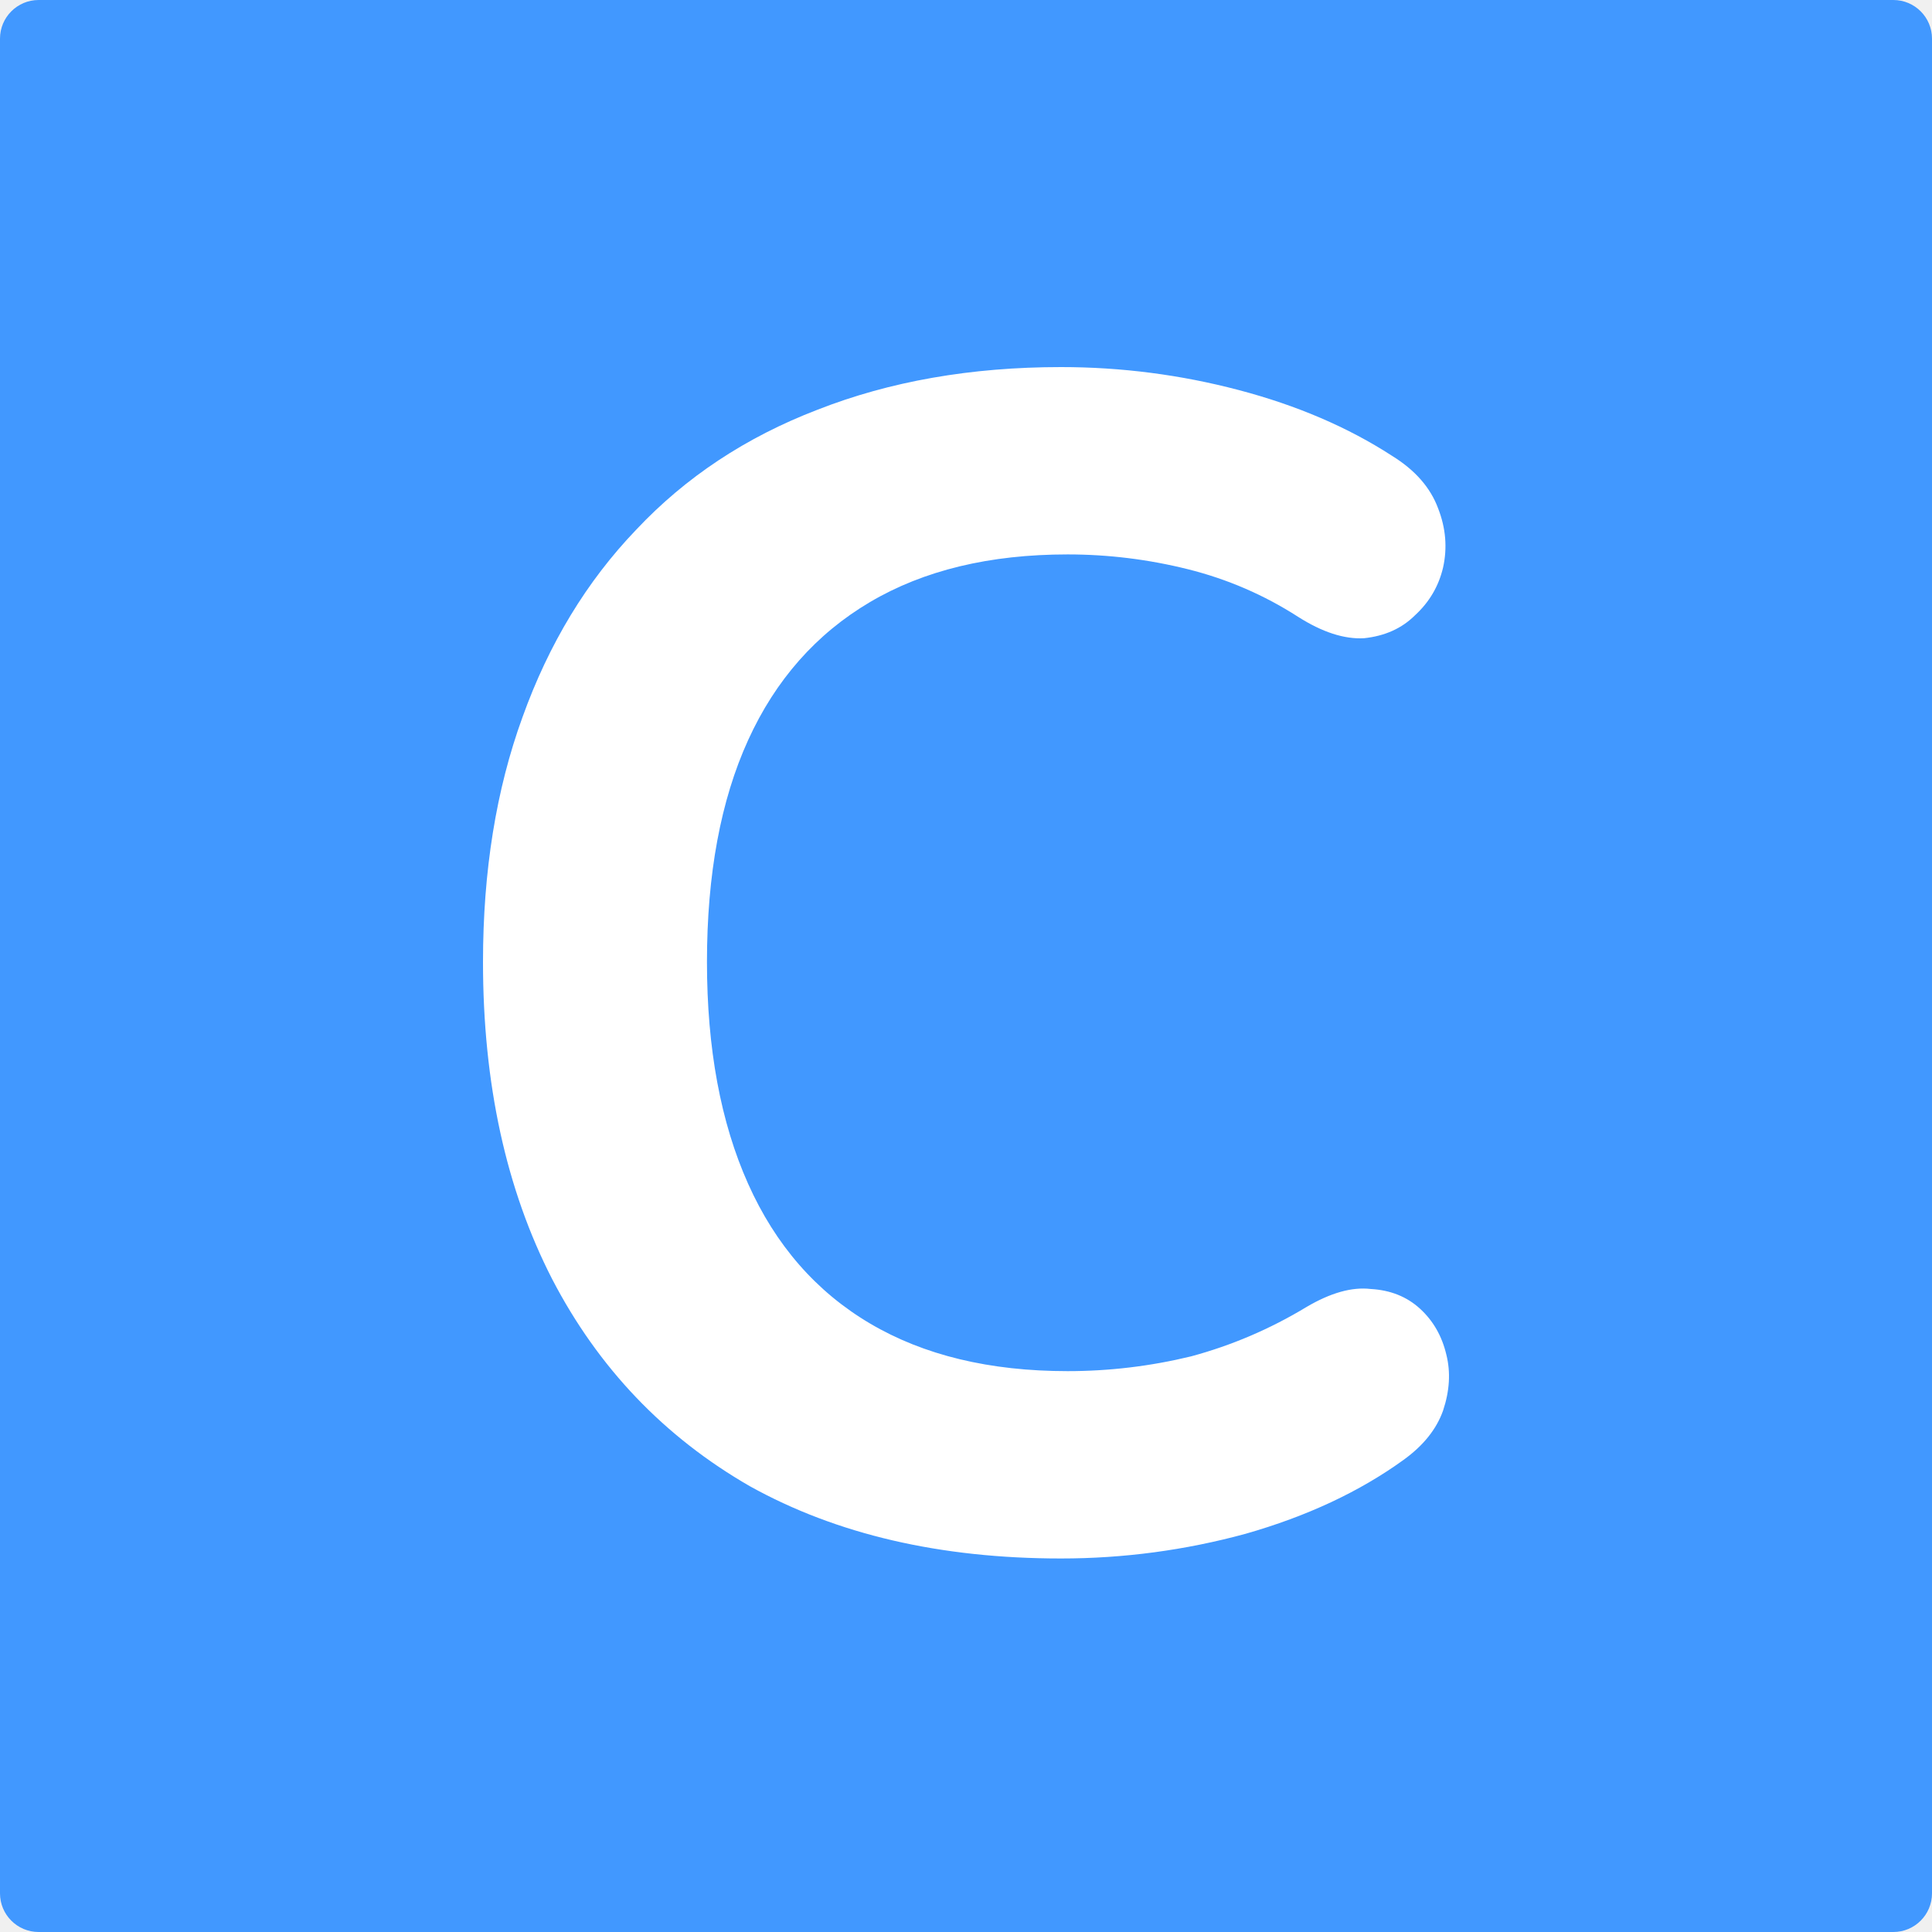
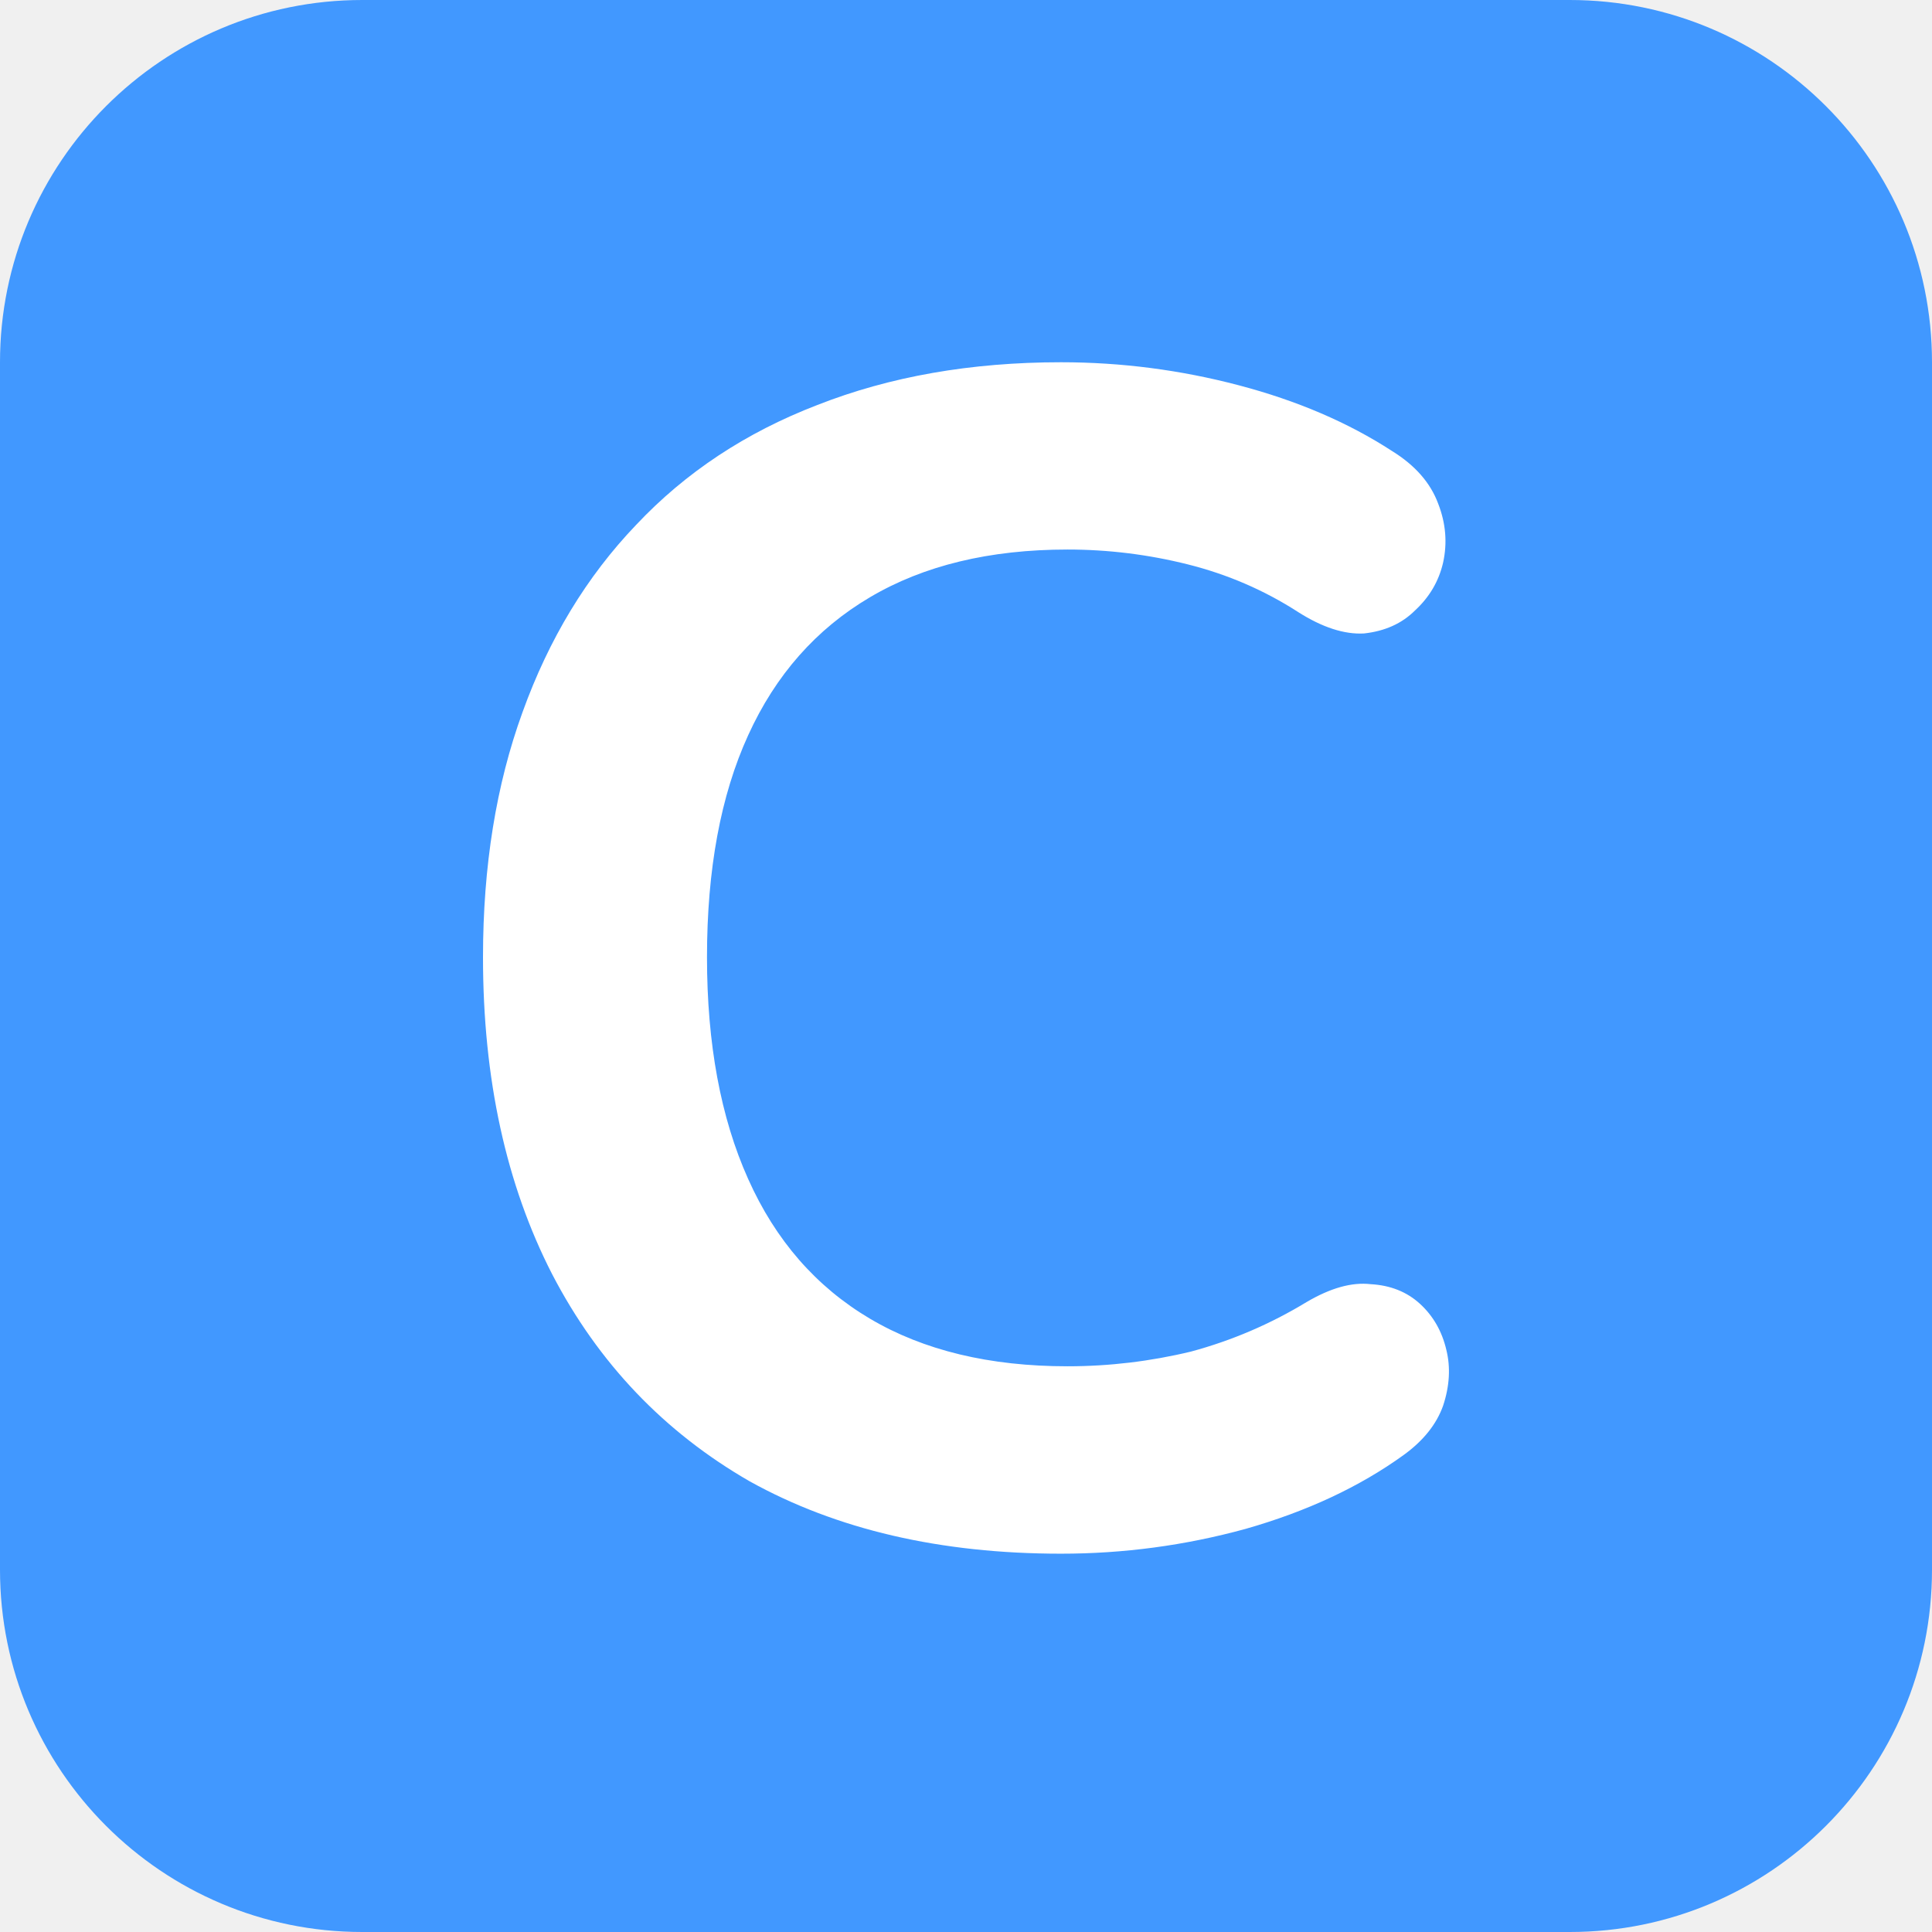
- <svg xmlns="http://www.w3.org/2000/svg" width="300" height="300" viewBox="0 0 300 300" fill="none">
-   <rect width="300" height="300" rx="6" fill="#4198FF" />
-   <path d="M164.755 242C146.002 242 129.893 238.257 116.425 230.772C103.128 223.117 92.9 212.4 85.74 198.621C78.58 184.671 75 168.255 75 149.372C75 135.253 77.046 122.579 81.137 111.352C85.228 99.954 91.11 90.257 98.781 82.262C106.452 74.097 115.828 67.887 126.909 63.635C138.161 59.212 150.776 57 164.755 57C174.131 57 183.336 58.191 192.371 60.572C201.406 62.954 209.333 66.356 216.152 70.779C219.732 72.991 222.119 75.713 223.312 78.945C224.506 82.007 224.761 85.069 224.079 88.131C223.398 91.023 221.949 93.49 219.732 95.531C217.687 97.572 215.044 98.763 211.805 99.103C208.737 99.274 205.327 98.168 201.577 95.786C196.292 92.384 190.581 89.917 184.444 88.386C178.307 86.855 172.085 86.09 165.777 86.09C153.674 86.09 143.445 88.556 135.092 93.49C126.739 98.423 120.431 105.568 116.169 114.924C111.908 124.28 109.777 135.763 109.777 149.372C109.777 162.811 111.908 174.294 116.169 183.821C120.431 193.347 126.739 200.577 135.092 205.51C143.445 210.444 153.674 212.91 165.777 212.91C172.255 212.91 178.648 212.145 184.956 210.614C191.263 208.913 197.23 206.361 202.855 202.959C206.606 200.747 209.93 199.811 212.828 200.152C215.897 200.322 218.454 201.343 220.499 203.214C222.545 205.085 223.909 207.467 224.591 210.359C225.273 213.08 225.102 215.972 224.079 219.034C223.057 221.926 221.011 224.478 217.942 226.69C211.123 231.623 202.941 235.451 193.394 238.172C184.018 240.724 174.472 242 164.755 242Z" fill="white" />
+ <svg xmlns="http://www.w3.org/2000/svg" width="16" height="16" viewBox="0 0 16 16" fill="none">
+   <g clip-path="url(#clip0_11_2)">
+     <rect width="16" height="16" rx="3" fill="#4198FF" />
+     <path d="M8.787 12.867C7.787 12.867 6.928 12.667 6.209 12.268C5.5 11.86 4.955 11.288 4.573 10.553C4.191 9.809 4 8.934 4 7.927C4 7.173 4.109 6.498 4.327 5.899C4.546 5.291 4.859 4.774 5.268 4.347C5.677 3.912 6.178 3.581 6.769 3.354C7.369 3.118 8.041 3 8.787 3C9.287 3 9.778 3.064 10.26 3.191C10.742 3.318 11.165 3.499 11.528 3.735C11.719 3.853 11.846 3.998 11.91 4.17C11.974 4.334 11.987 4.497 11.951 4.66C11.915 4.815 11.837 4.946 11.719 5.055C11.61 5.164 11.469 5.227 11.296 5.246C11.133 5.255 10.951 5.196 10.751 5.069C10.469 4.887 10.164 4.756 9.837 4.674C9.51 4.592 9.178 4.551 8.841 4.551C8.196 4.551 7.65 4.683 7.205 4.946C6.759 5.209 6.423 5.59 6.196 6.089C5.968 6.588 5.855 7.201 5.855 7.927C5.855 8.643 5.968 9.256 6.196 9.764C6.423 10.272 6.759 10.657 7.205 10.921C7.65 11.184 8.196 11.315 8.841 11.315C9.187 11.315 9.528 11.274 9.864 11.193C10.201 11.102 10.519 10.966 10.819 10.784C11.019 10.666 11.196 10.617 11.351 10.635C11.514 10.644 11.651 10.698 11.76 10.798C11.869 10.898 11.942 11.025 11.978 11.179C12.014 11.324 12.005 11.479 11.951 11.642C11.896 11.796 11.787 11.932 11.624 12.05C11.26 12.313 10.823 12.517 10.314 12.662C9.814 12.799 9.305 12.867 8.787 12.867Z" fill="white" />
+   </g>
+   <defs>
+     <clipPath id="clip0_11_2">
+       <rect width="16" height="16" fill="white" />
+     </clipPath>
+   </defs>
</svg>
